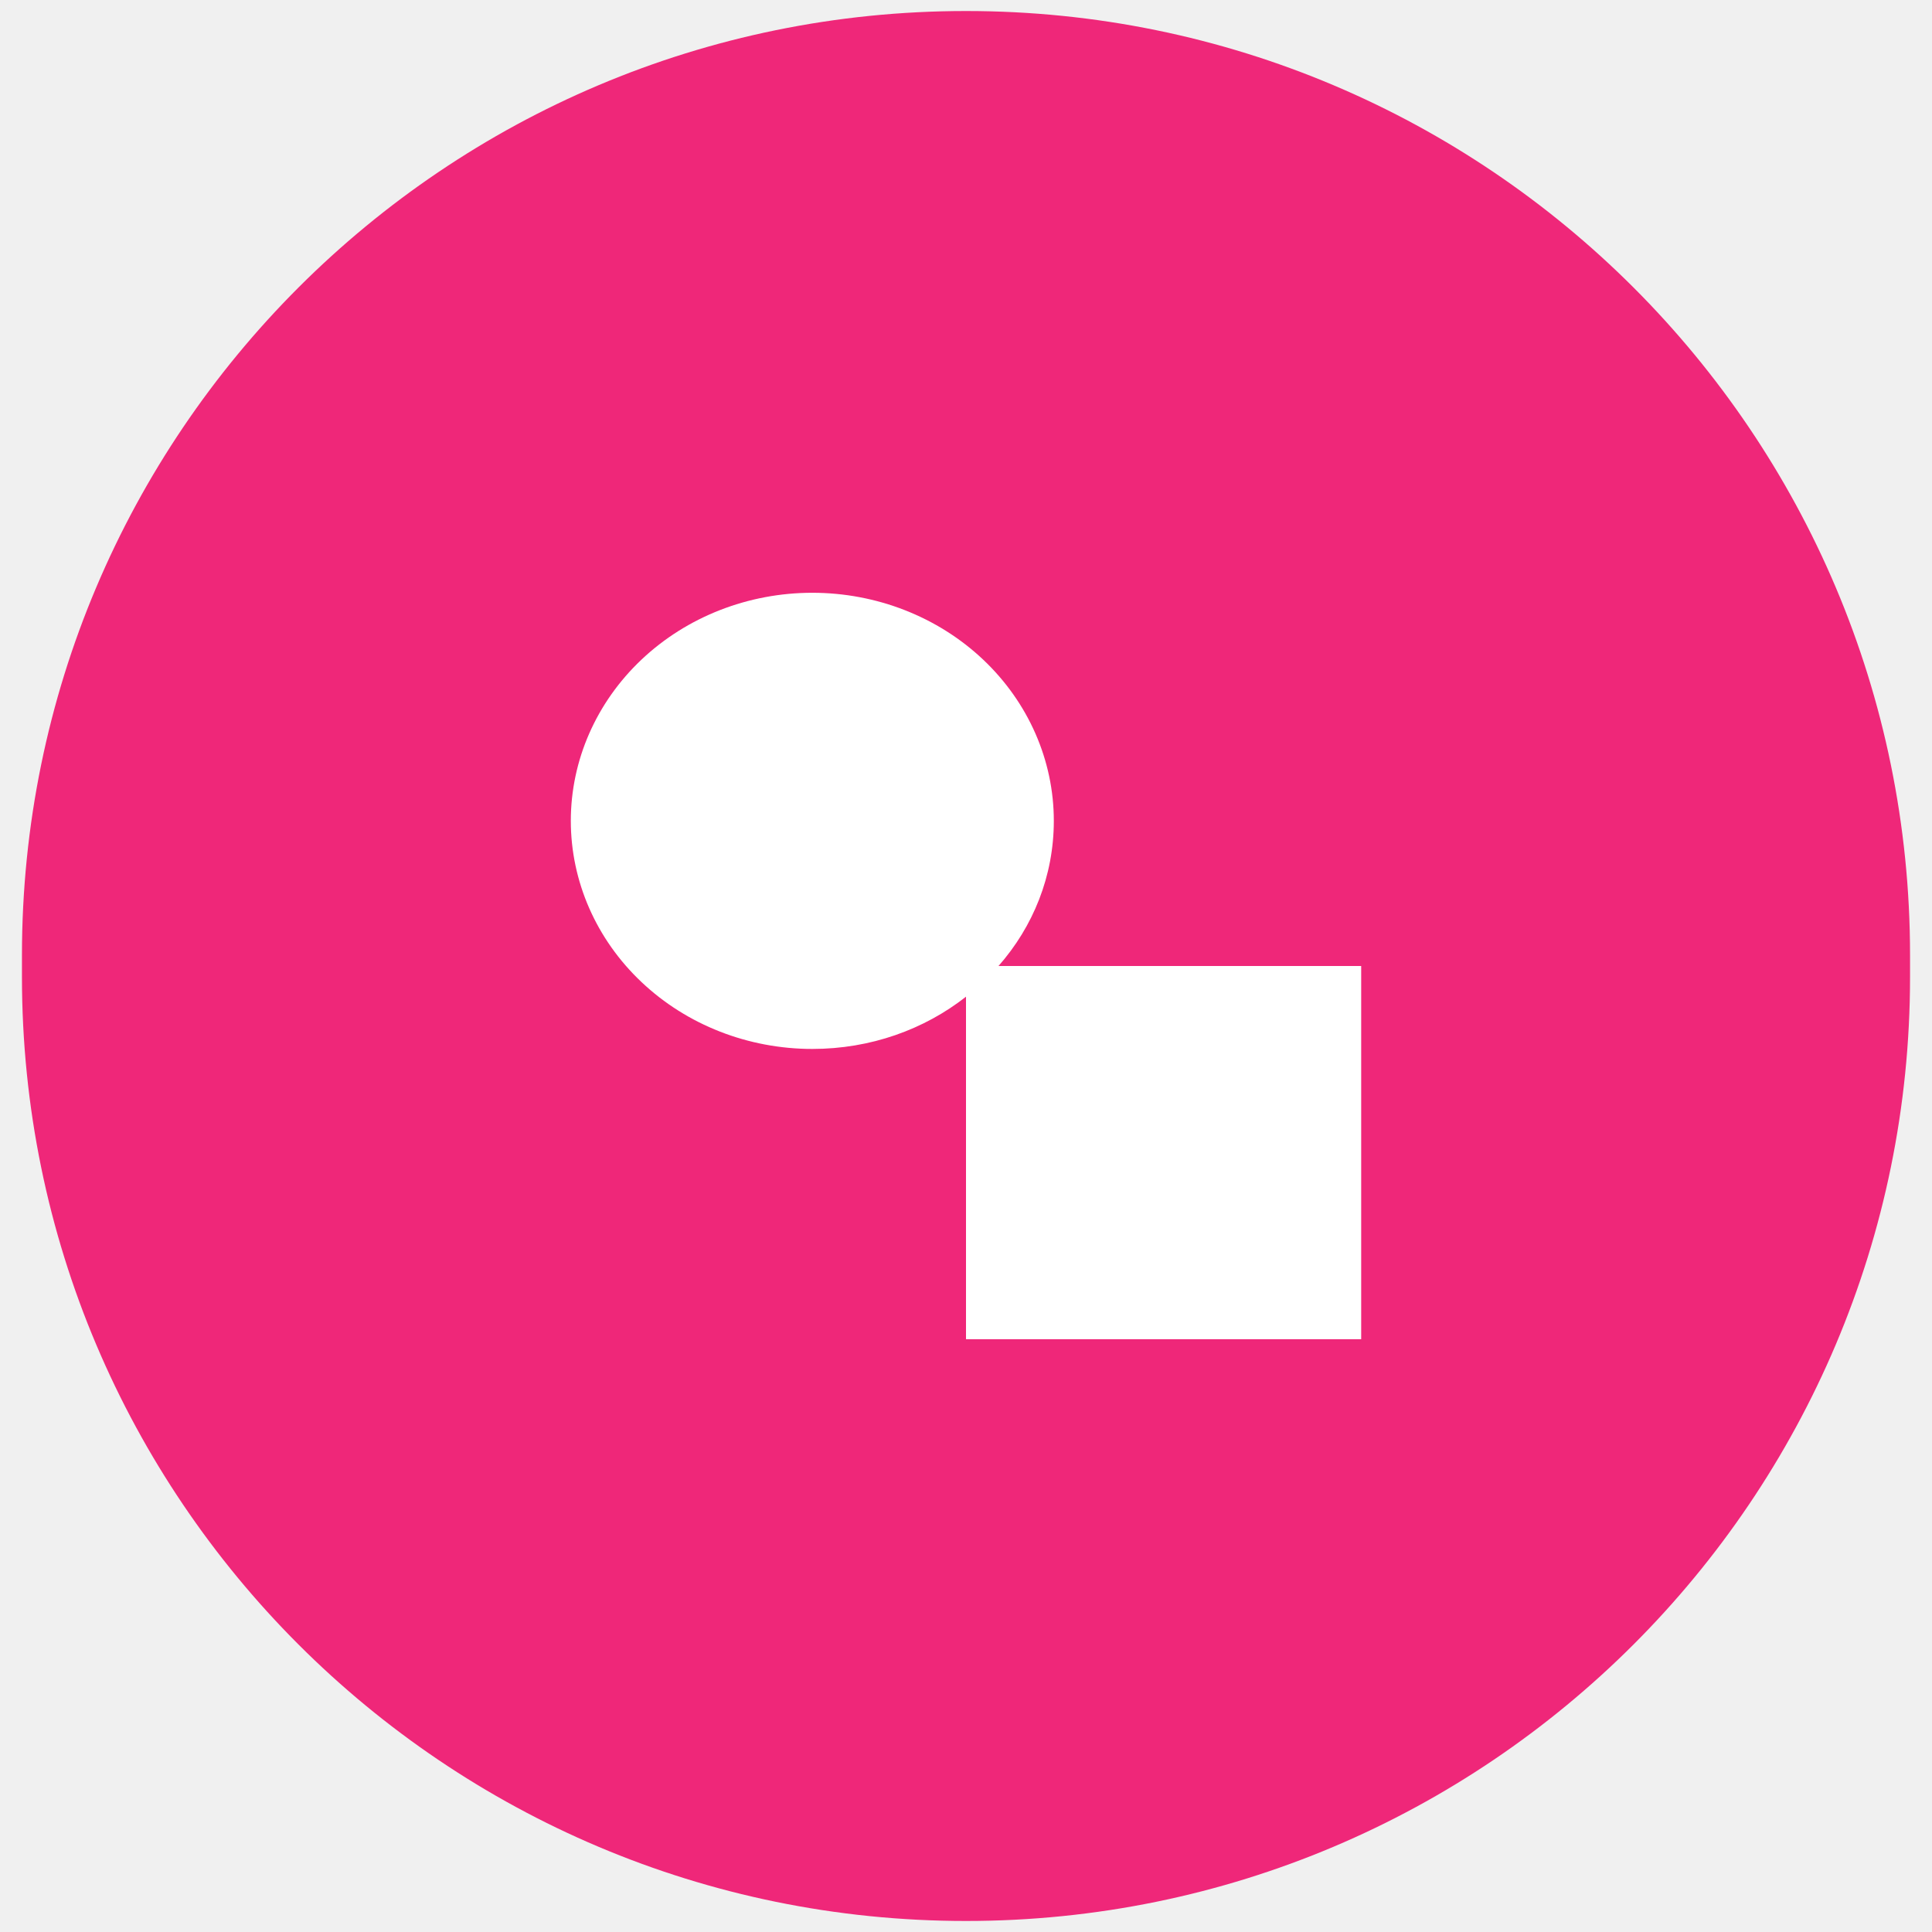
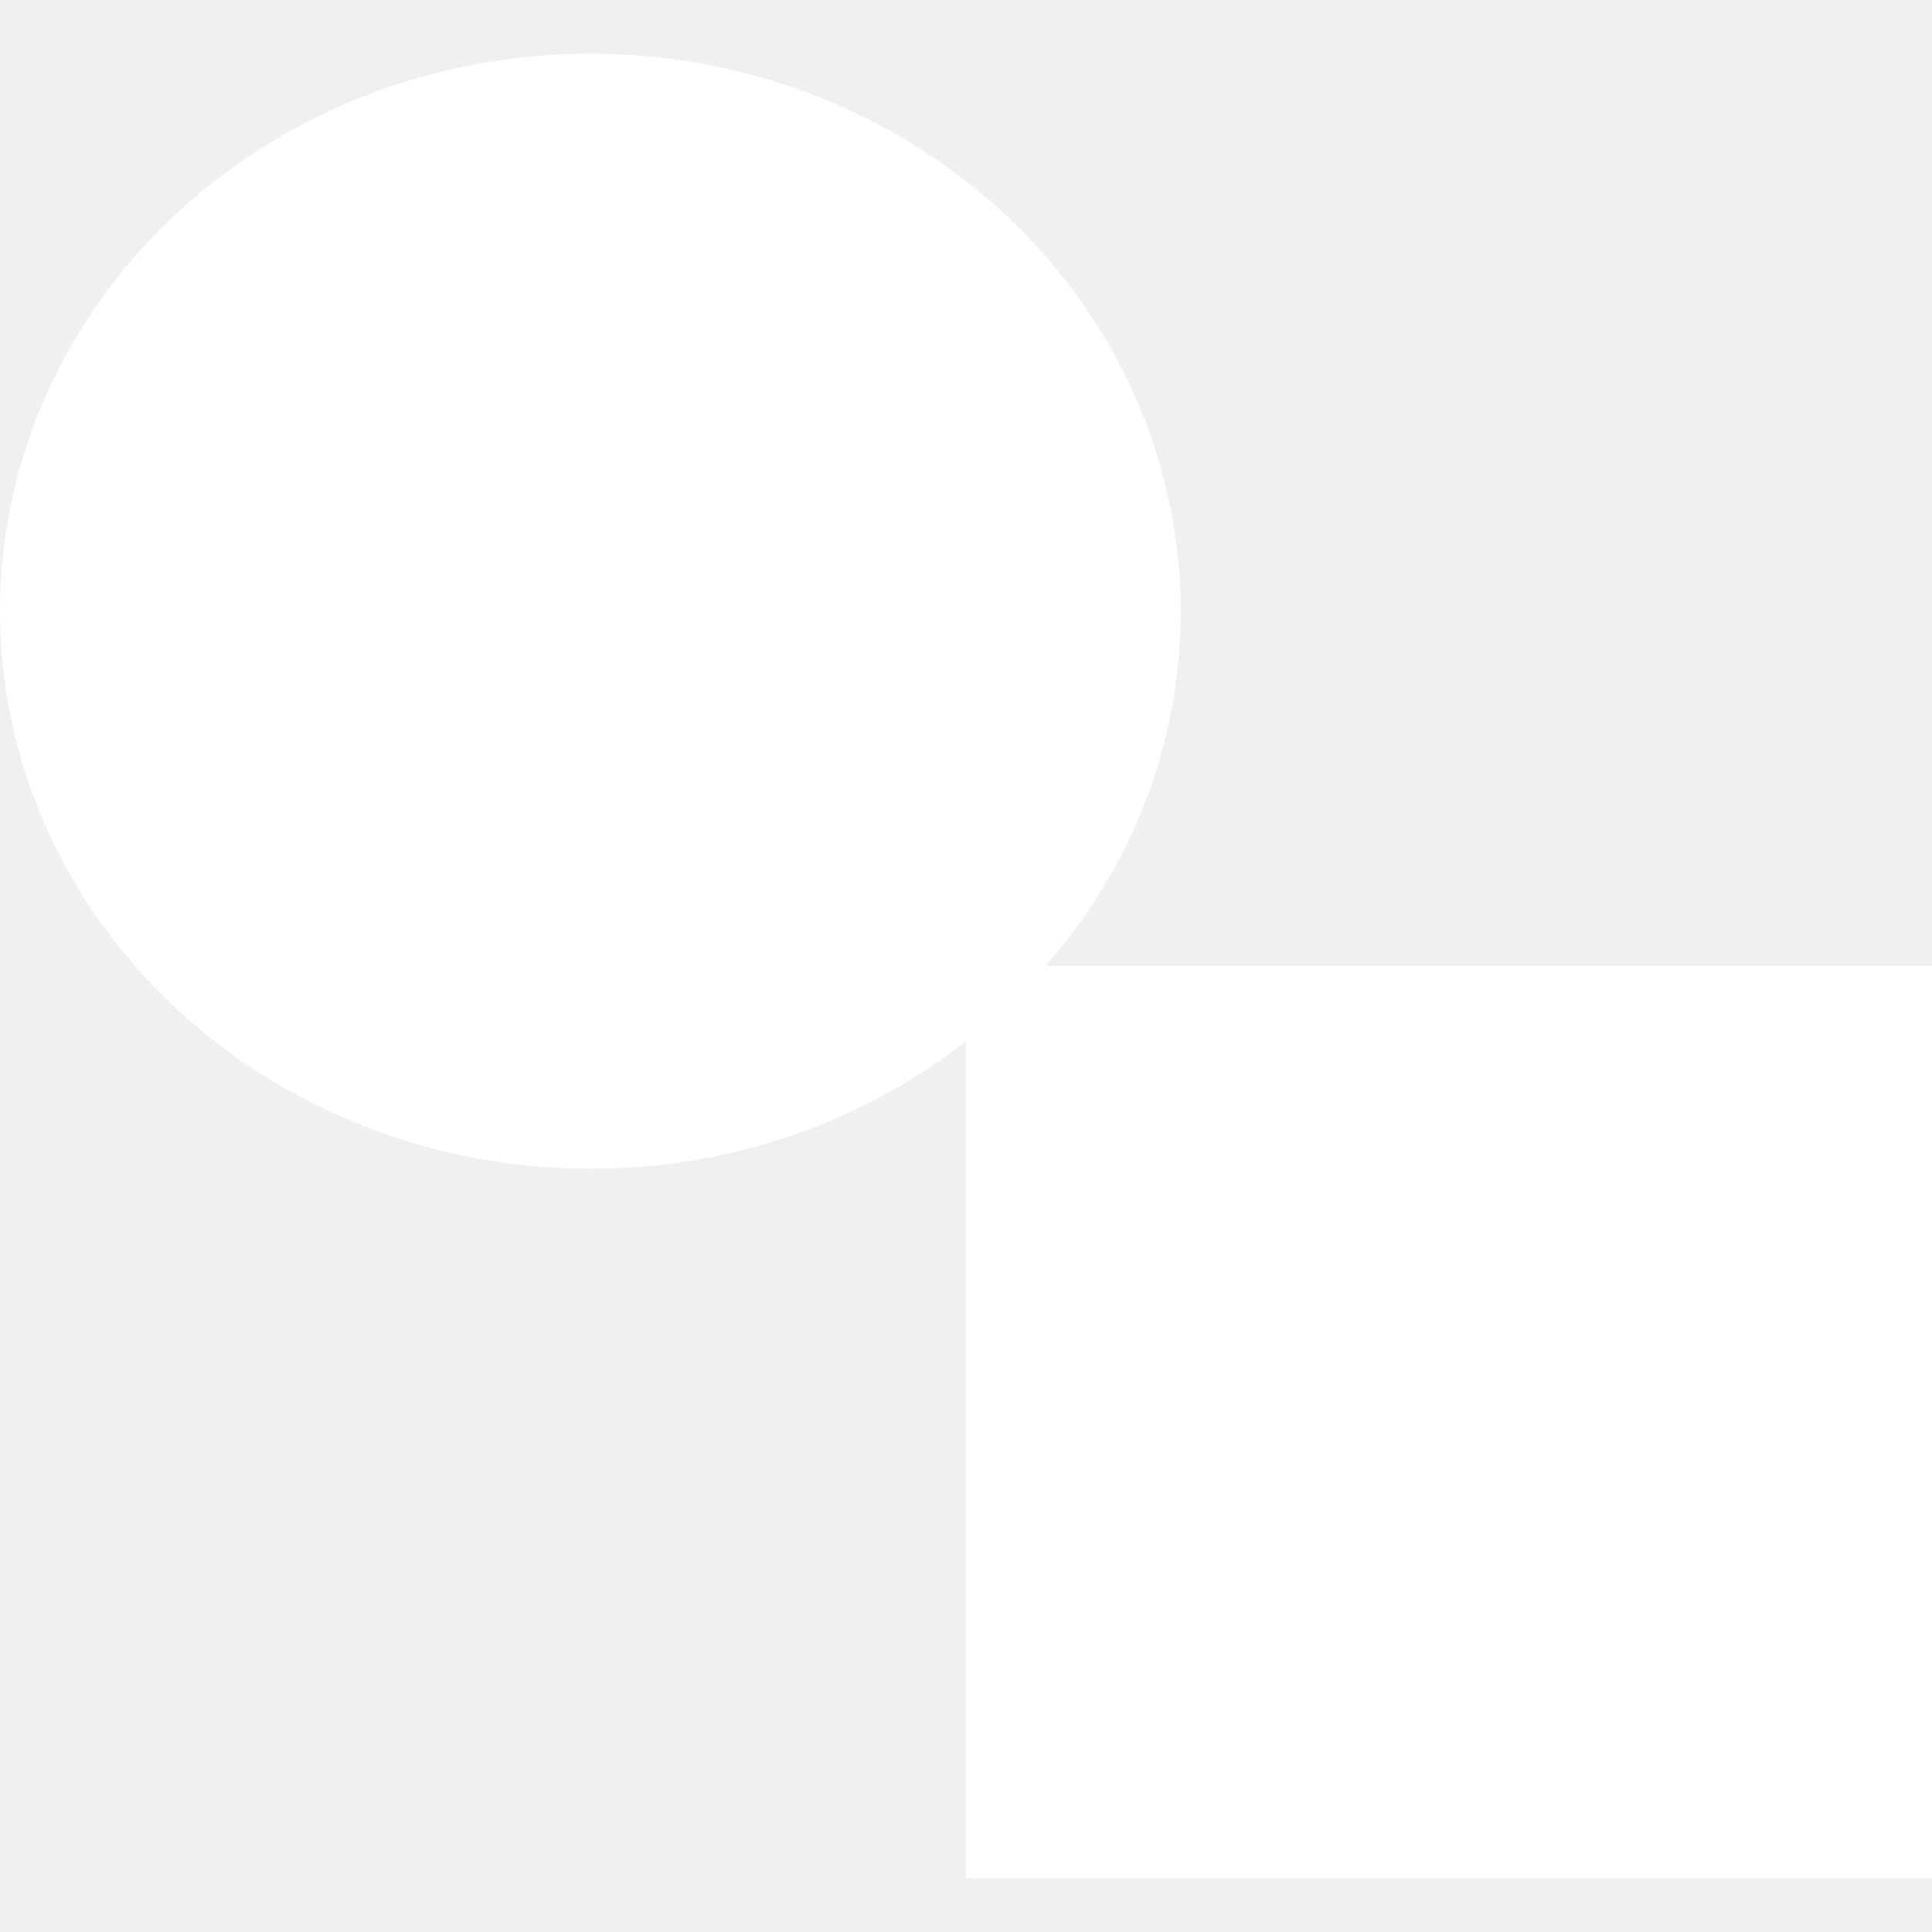
- <svg xmlns="http://www.w3.org/2000/svg" width="44" height="44" viewBox="0 0 44 44" fill="none">
-   <rect x="0.5" y="0.251" width="43" height="43.498" rx="21.5" fill="#EF2779" />
-   <path d="M18.5 13.5C19.959 13.5 21.358 14.047 22.389 15.021C23.421 15.996 24 17.317 24 18.694C24 19.951 23.53 21.103 22.74 22H31V30.5H22V22.699C21.05 23.445 19.83 23.889 18.5 23.889C17.041 23.889 15.642 23.342 14.611 22.367C13.579 21.393 13 20.072 13 18.694C13 17.317 13.579 15.996 14.611 15.021C15.642 14.047 17.041 13.5 18.5 13.5Z" fill="white" />
+ <svg xmlns="http://www.w3.org/2000/svg" width="18" height="18" viewBox="0 0 18 18" fill="none">
+   <path d="M5.5 0.5C6.959 0.5 8.358 1.047 9.389 2.021C10.421 2.996 11 4.317 11 5.694C11 6.951 10.53 8.103 9.74 9H18V17.5H9V9.699C8.05 10.445 6.83 10.889 5.5 10.889C4.041 10.889 2.642 10.342 1.611 9.367C0.579 8.393 0 7.072 0 5.694C0 4.317 0.579 2.996 1.611 2.021C2.642 1.047 4.041 0.5 5.5 0.5Z" fill="white" />
</svg>
